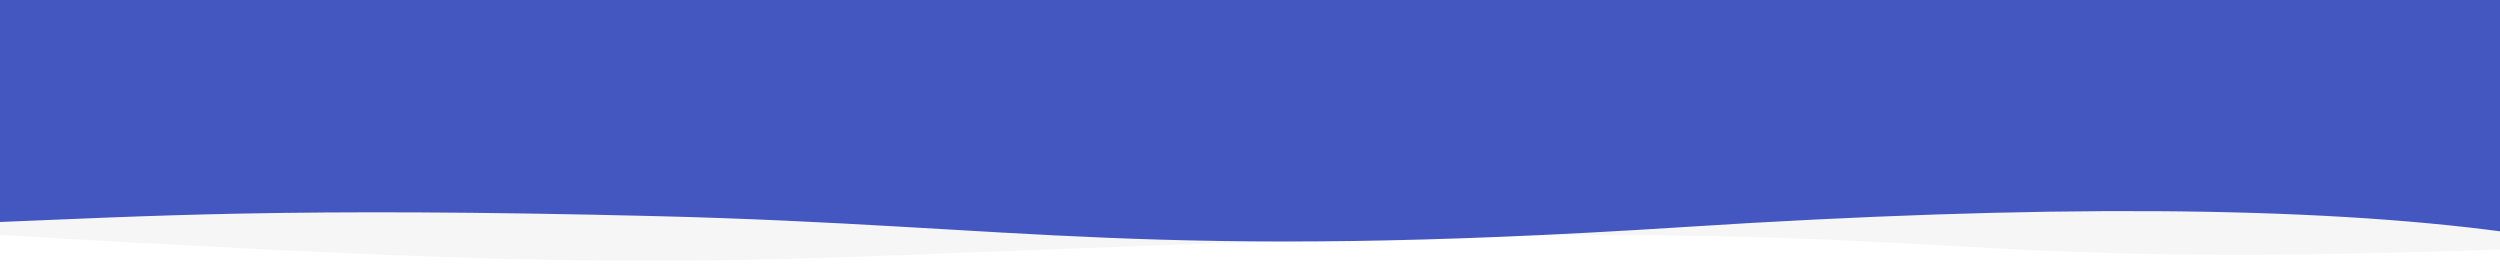
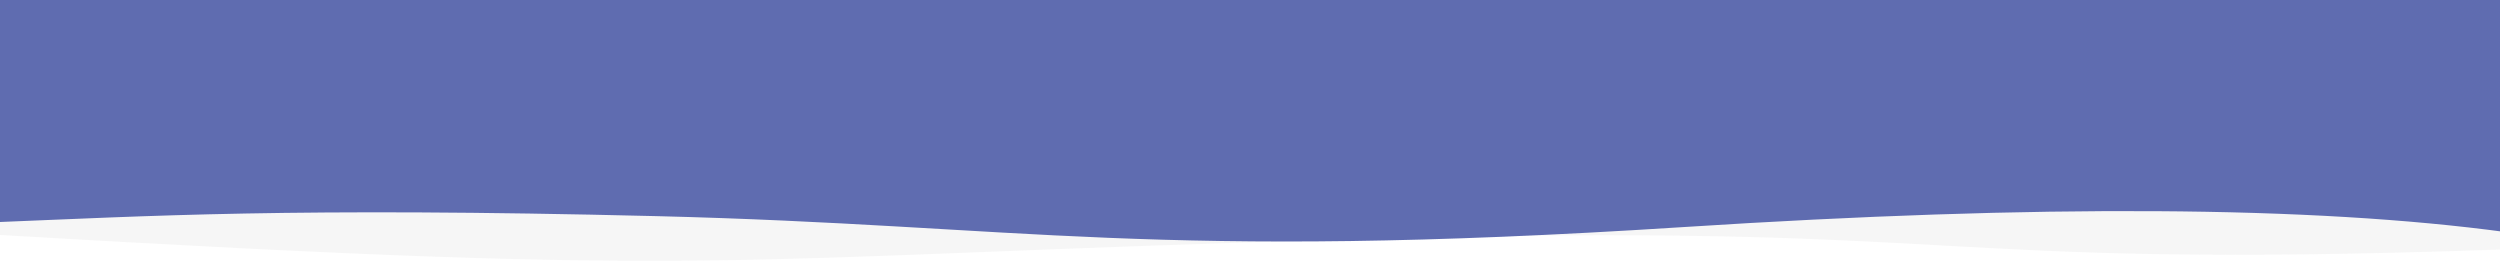
<svg xmlns="http://www.w3.org/2000/svg" width="1294px" height="140px" viewBox="0 0 1294 140" version="1.1">
  <defs>
    <radialGradient cx="116.708%" cy="110.133%" fx="116.708%" fy="110.133%" r="147.8%" gradientTransform="translate(1.167079,1.101332),scale(0.09608,1),rotate(-174.5802),translate(-1.167079,-1.101332)" id="radialGradient-1">
-       <stop stop-color="#0069FF" offset="0%" />
-       <stop stop-color="#0269FD" offset="2.913%" />
-       <stop stop-color="#0369FC" offset="4.505%" />
-       <stop stop-color="#0468FB" offset="6.005%" />
-       <stop stop-color="#1165EF" offset="25.482%" />
-       <stop stop-color="#4457C0" offset="100%" />
+       <stop stop-color="#5f6cb0" offset="0%" />
    </radialGradient>
  </defs>
  <g id="Ressource" stroke="none" stroke-width="1" fill="none" fill-rule="evenodd">
    <g id="wave_header">
      <g id="Group-4-Copy" transform="translate(-5, 0)">
        <path d="M0,7.64775368e-15 L1300,0 C1299.844,26.657 1299.844,69.704 1300,129.143 C990.96,139.998 1034.967,114.449 701.503,123.932 C368.04,133.415 390.606,144.317 0,121.343 C1,88.126 1,47.679 0,7.64775368e-15 Z" id="Wave" fill="#C4C4C4" opacity="0.15" />
        <path d="M1,0 L925.701,0 L1302,0 C1302,60.12 1302,98.476 1302,115.07 C1221.605,111.87 1147.814,107.196 958.282,111.87 C768.75,116.543 701.824,135.236 426.321,117.515 C242.653,105.701 100.879,106.571 1,120.123 L1,0 Z" id="Wave" fill="url(#radialGradient-1)" transform="translate(651.5, 62.5) scale(-1, 1) translate(-651.5, -62.5) " />
      </g>
    </g>
  </g>
</svg>
